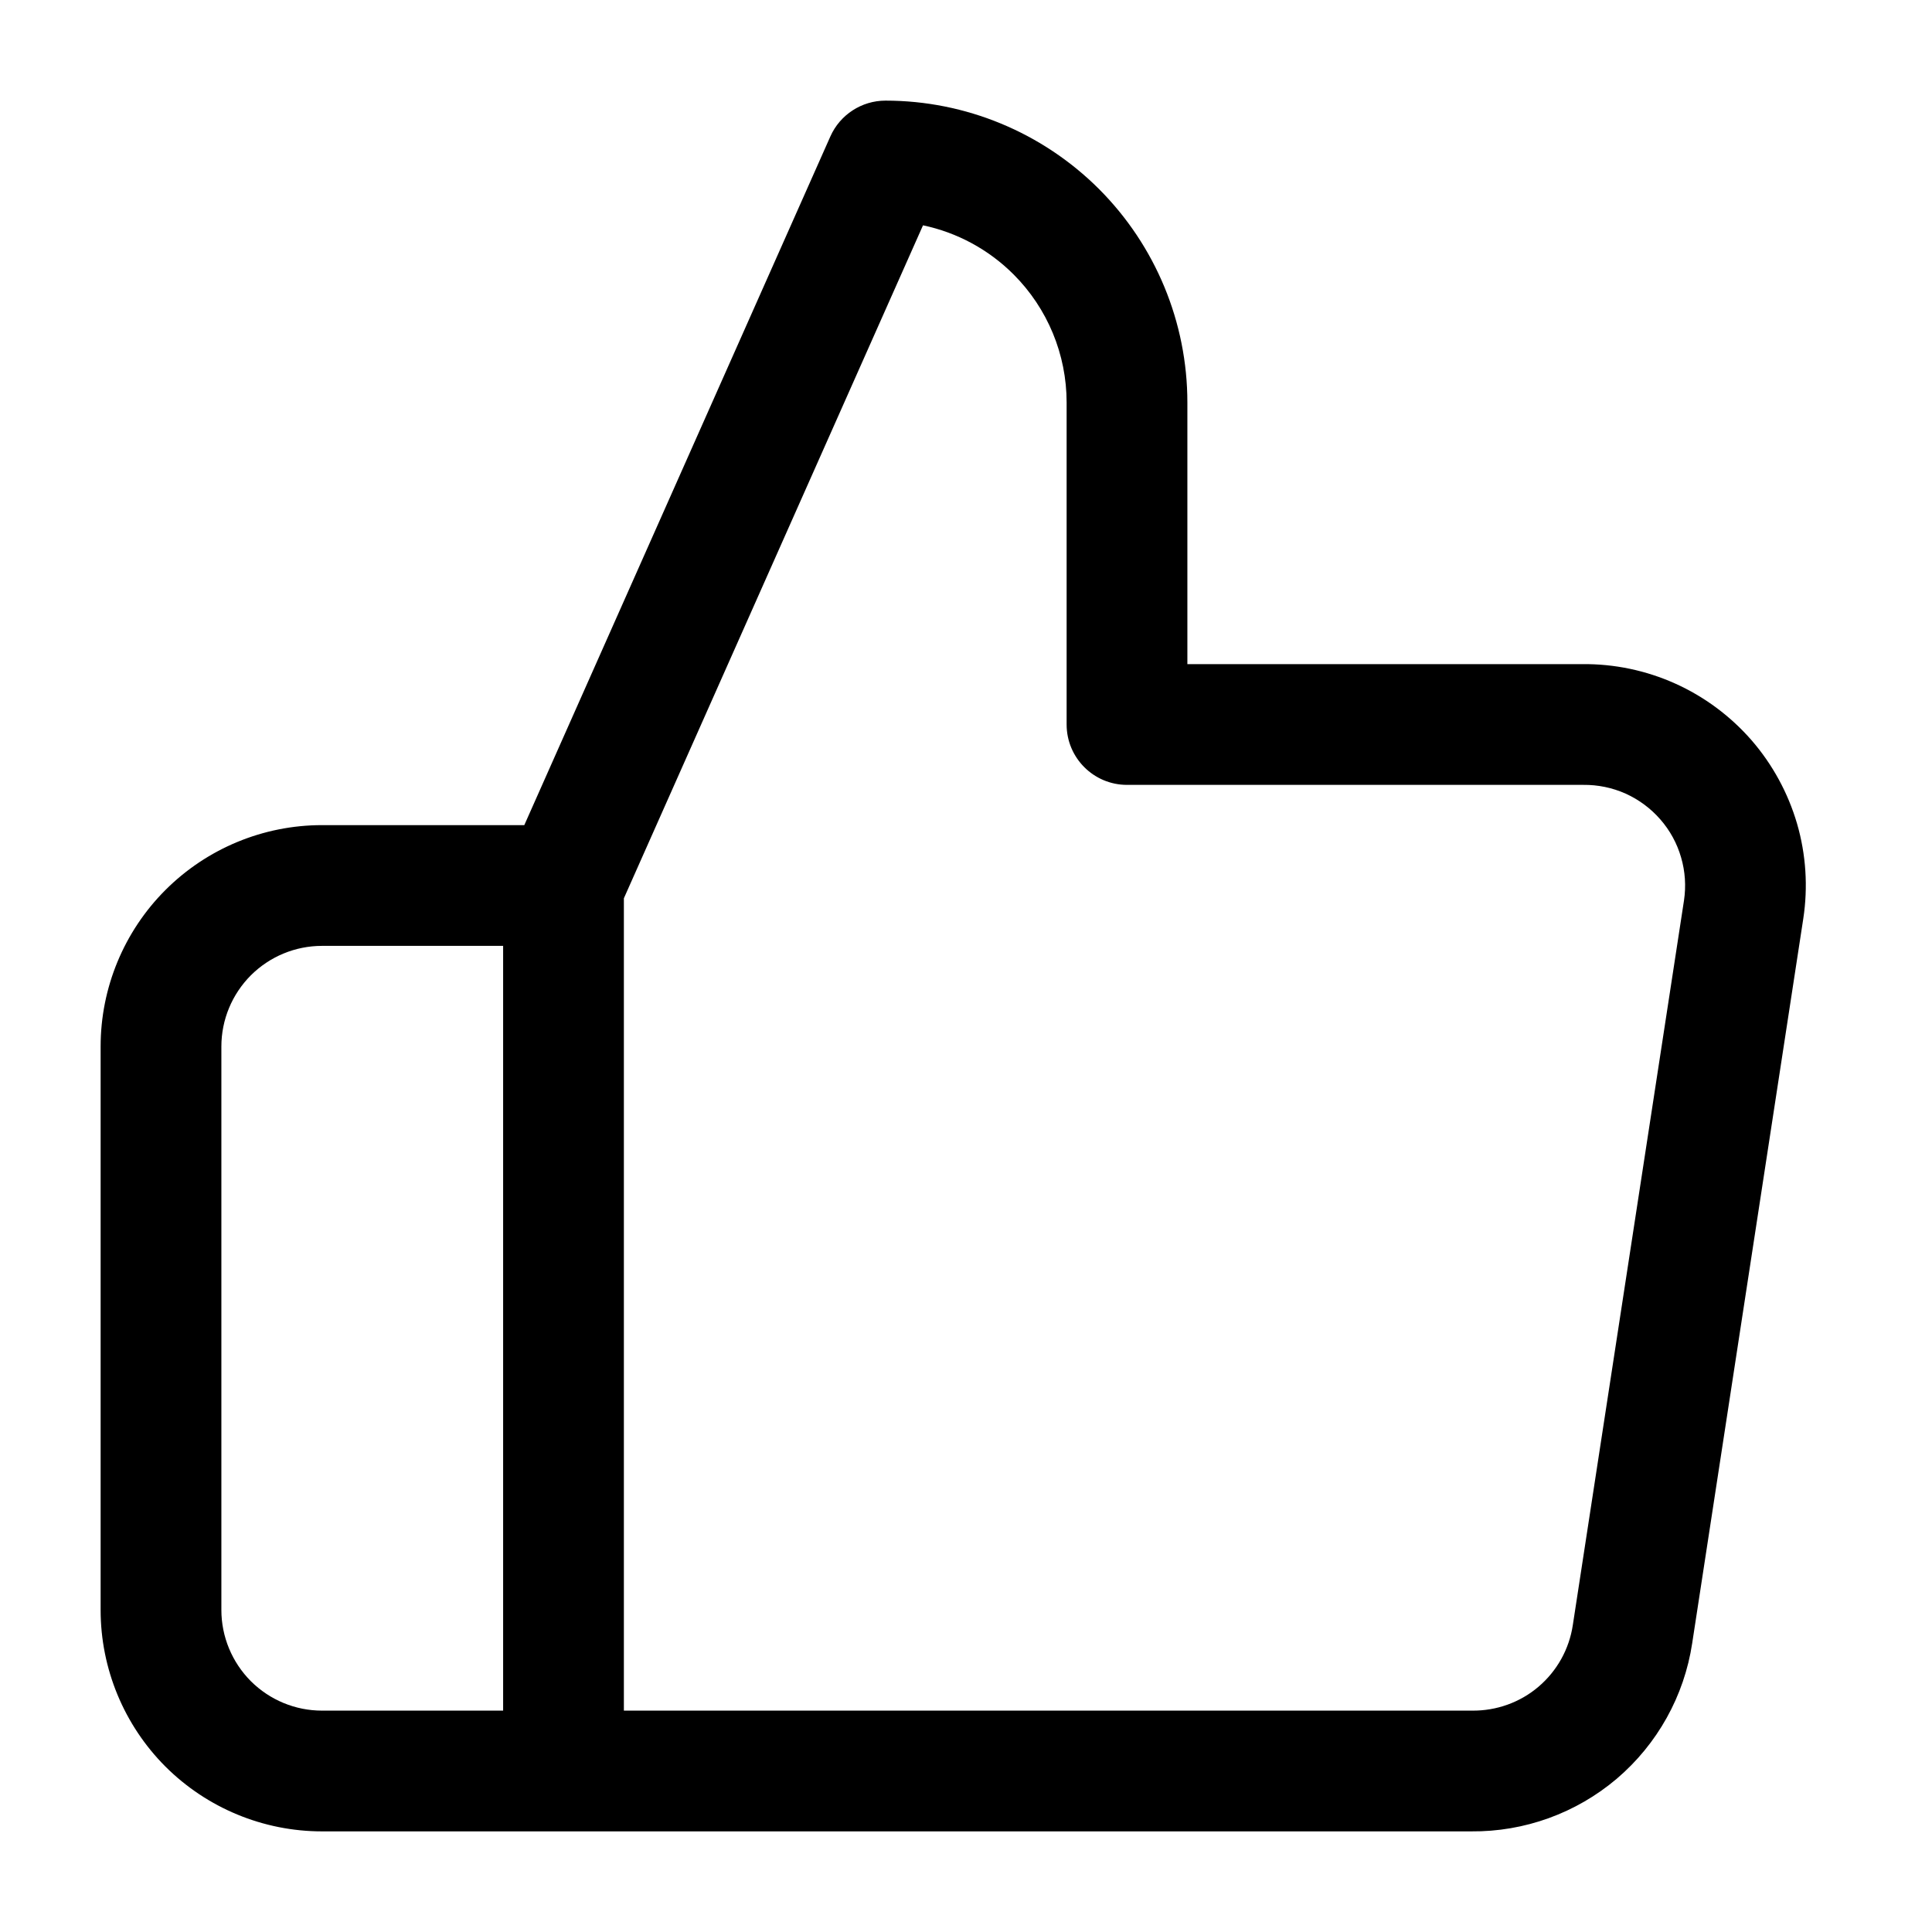
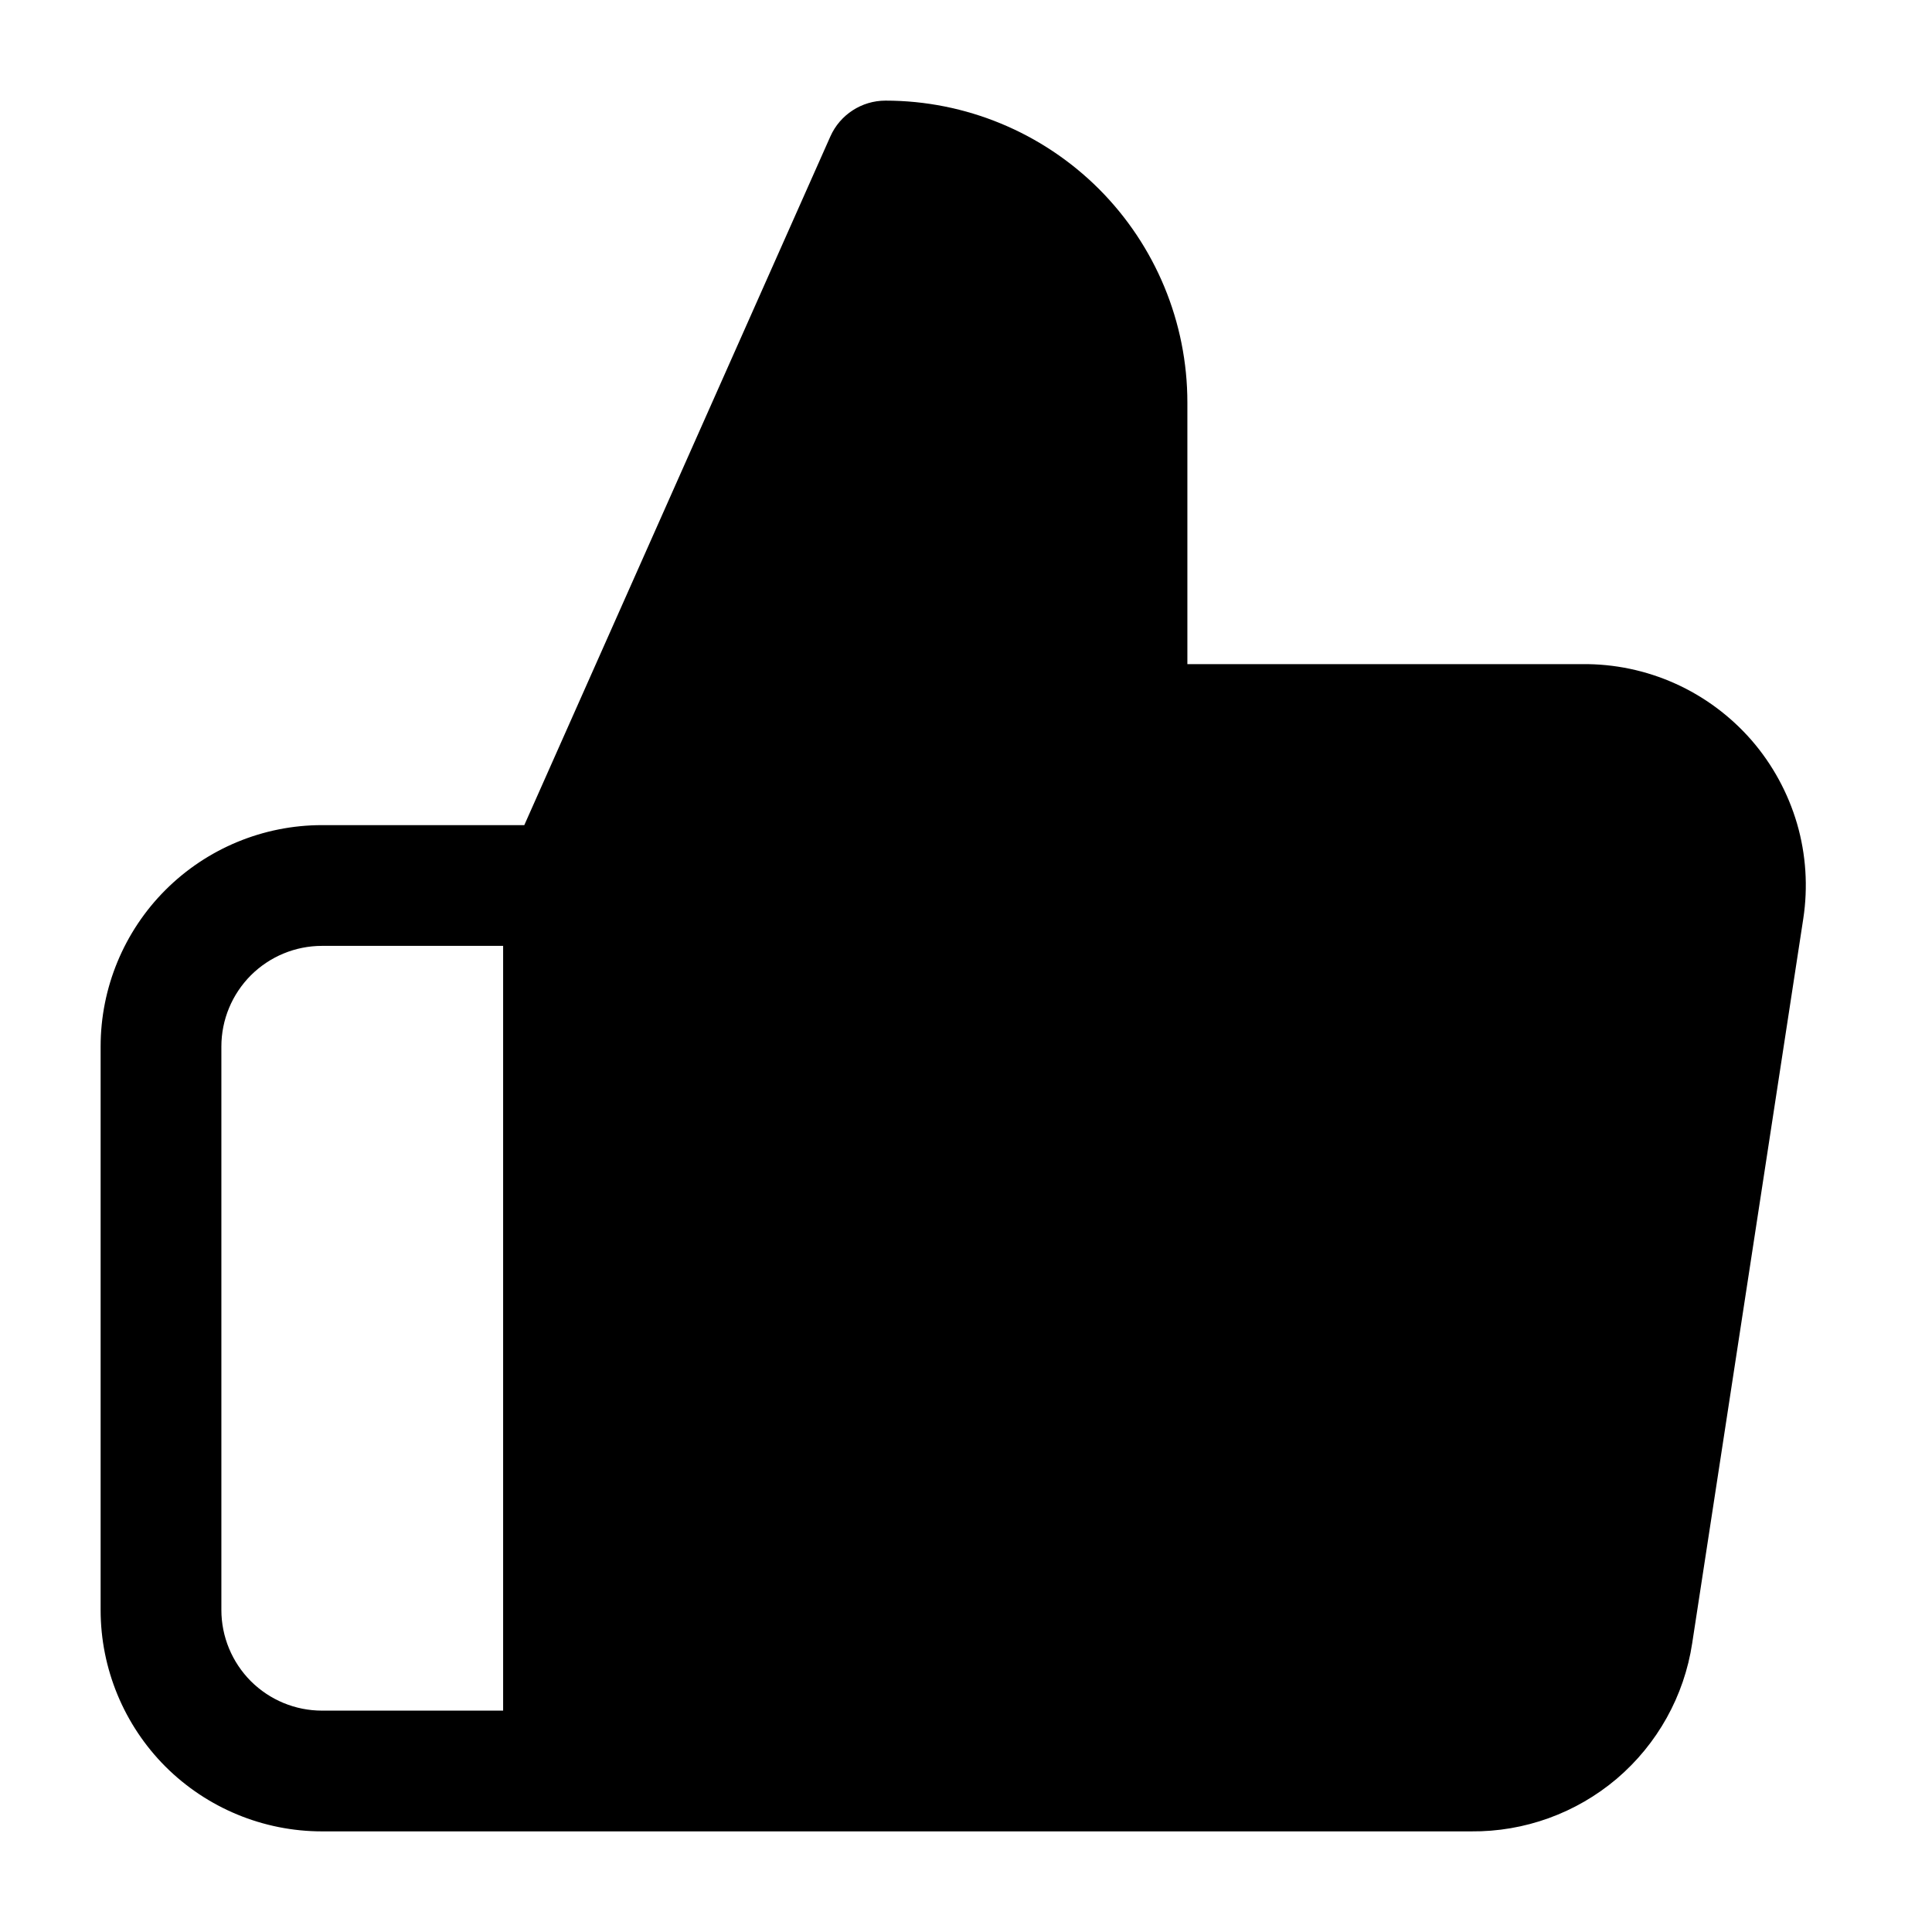
<svg xmlns="http://www.w3.org/2000/svg" width="24" height="24" viewBox="0 0 24 24" fill="none">
-   <path fill-rule="evenodd" clip-rule="evenodd" d="M10.315 1.695C10.435 1.425 10.704 1.25 11 1.25C11.995 1.25 12.948 1.645 13.652 2.348C14.355 3.052 14.75 4.005 14.75 5V8.25H19.656C20.053 8.246 20.446 8.328 20.809 8.491C21.172 8.654 21.496 8.895 21.758 9.195C22.019 9.496 22.212 9.85 22.324 10.233C22.435 10.616 22.461 11.018 22.401 11.412L21.021 20.413C21.021 20.413 21.021 20.412 21.021 20.413C20.922 21.068 20.589 21.666 20.084 22.096C19.579 22.524 18.938 22.756 18.276 22.75H4C3.271 22.75 2.571 22.46 2.055 21.945C1.54 21.429 1.25 20.729 1.25 20V13C1.25 12.271 1.54 11.571 2.055 11.056C2.571 10.54 3.271 10.25 4 10.25H6.513L10.315 1.695ZM7.75 11.159L11.466 2.799C11.889 2.888 12.281 3.099 12.591 3.409C13.013 3.831 13.25 4.403 13.25 5V9C13.25 9.414 13.586 9.75 14 9.75H19.66L19.669 9.75C19.85 9.748 20.029 9.785 20.195 9.859C20.36 9.934 20.507 10.043 20.626 10.18C20.745 10.316 20.833 10.477 20.883 10.651C20.934 10.825 20.946 11.008 20.919 11.187C20.919 11.187 20.919 11.187 20.919 11.187L19.538 20.188C19.493 20.486 19.342 20.757 19.112 20.953C18.883 21.148 18.59 21.253 18.288 21.25L7.75 21.25V11.159ZM6.25 21.25V11.75H4C3.668 11.75 3.351 11.882 3.116 12.116C2.882 12.351 2.75 12.668 2.75 13V20C2.75 20.331 2.882 20.649 3.116 20.884C3.351 21.118 3.668 21.25 4 21.25H6.25Z" fill="black" />
+   <path fillRule="evenodd" clipRule="evenodd" d="M10.315 1.695C10.435 1.425 10.704 1.25 11 1.25C11.995 1.25 12.948 1.645 13.652 2.348C14.355 3.052 14.75 4.005 14.75 5V8.25H19.656C20.053 8.246 20.446 8.328 20.809 8.491C21.172 8.654 21.496 8.895 21.758 9.195C22.019 9.496 22.212 9.85 22.324 10.233C22.435 10.616 22.461 11.018 22.401 11.412L21.021 20.413C21.021 20.413 21.021 20.412 21.021 20.413C20.922 21.068 20.589 21.666 20.084 22.096C19.579 22.524 18.938 22.756 18.276 22.75H4C3.271 22.75 2.571 22.46 2.055 21.945C1.54 21.429 1.25 20.729 1.25 20V13C1.25 12.271 1.54 11.571 2.055 11.056C2.571 10.54 3.271 10.25 4 10.25H6.513L10.315 1.695ZM7.75 11.159L11.466 2.799C11.889 2.888 12.281 3.099 12.591 3.409C13.013 3.831 13.25 4.403 13.25 5V9C13.25 9.414 13.586 9.75 14 9.75H19.66L19.669 9.75C19.85 9.748 20.029 9.785 20.195 9.859C20.36 9.934 20.507 10.043 20.626 10.18C20.745 10.316 20.833 10.477 20.883 10.651C20.934 10.825 20.946 11.008 20.919 11.187C20.919 11.187 20.919 11.187 20.919 11.187L19.538 20.188C19.493 20.486 19.342 20.757 19.112 20.953C18.883 21.148 18.59 21.253 18.288 21.25L7.75 21.25V11.159ZM6.25 21.25V11.75H4C3.668 11.75 3.351 11.882 3.116 12.116C2.882 12.351 2.75 12.668 2.75 13V20C2.75 20.331 2.882 20.649 3.116 20.884C3.351 21.118 3.668 21.25 4 21.25H6.25Z" fill="black" />
</svg>
